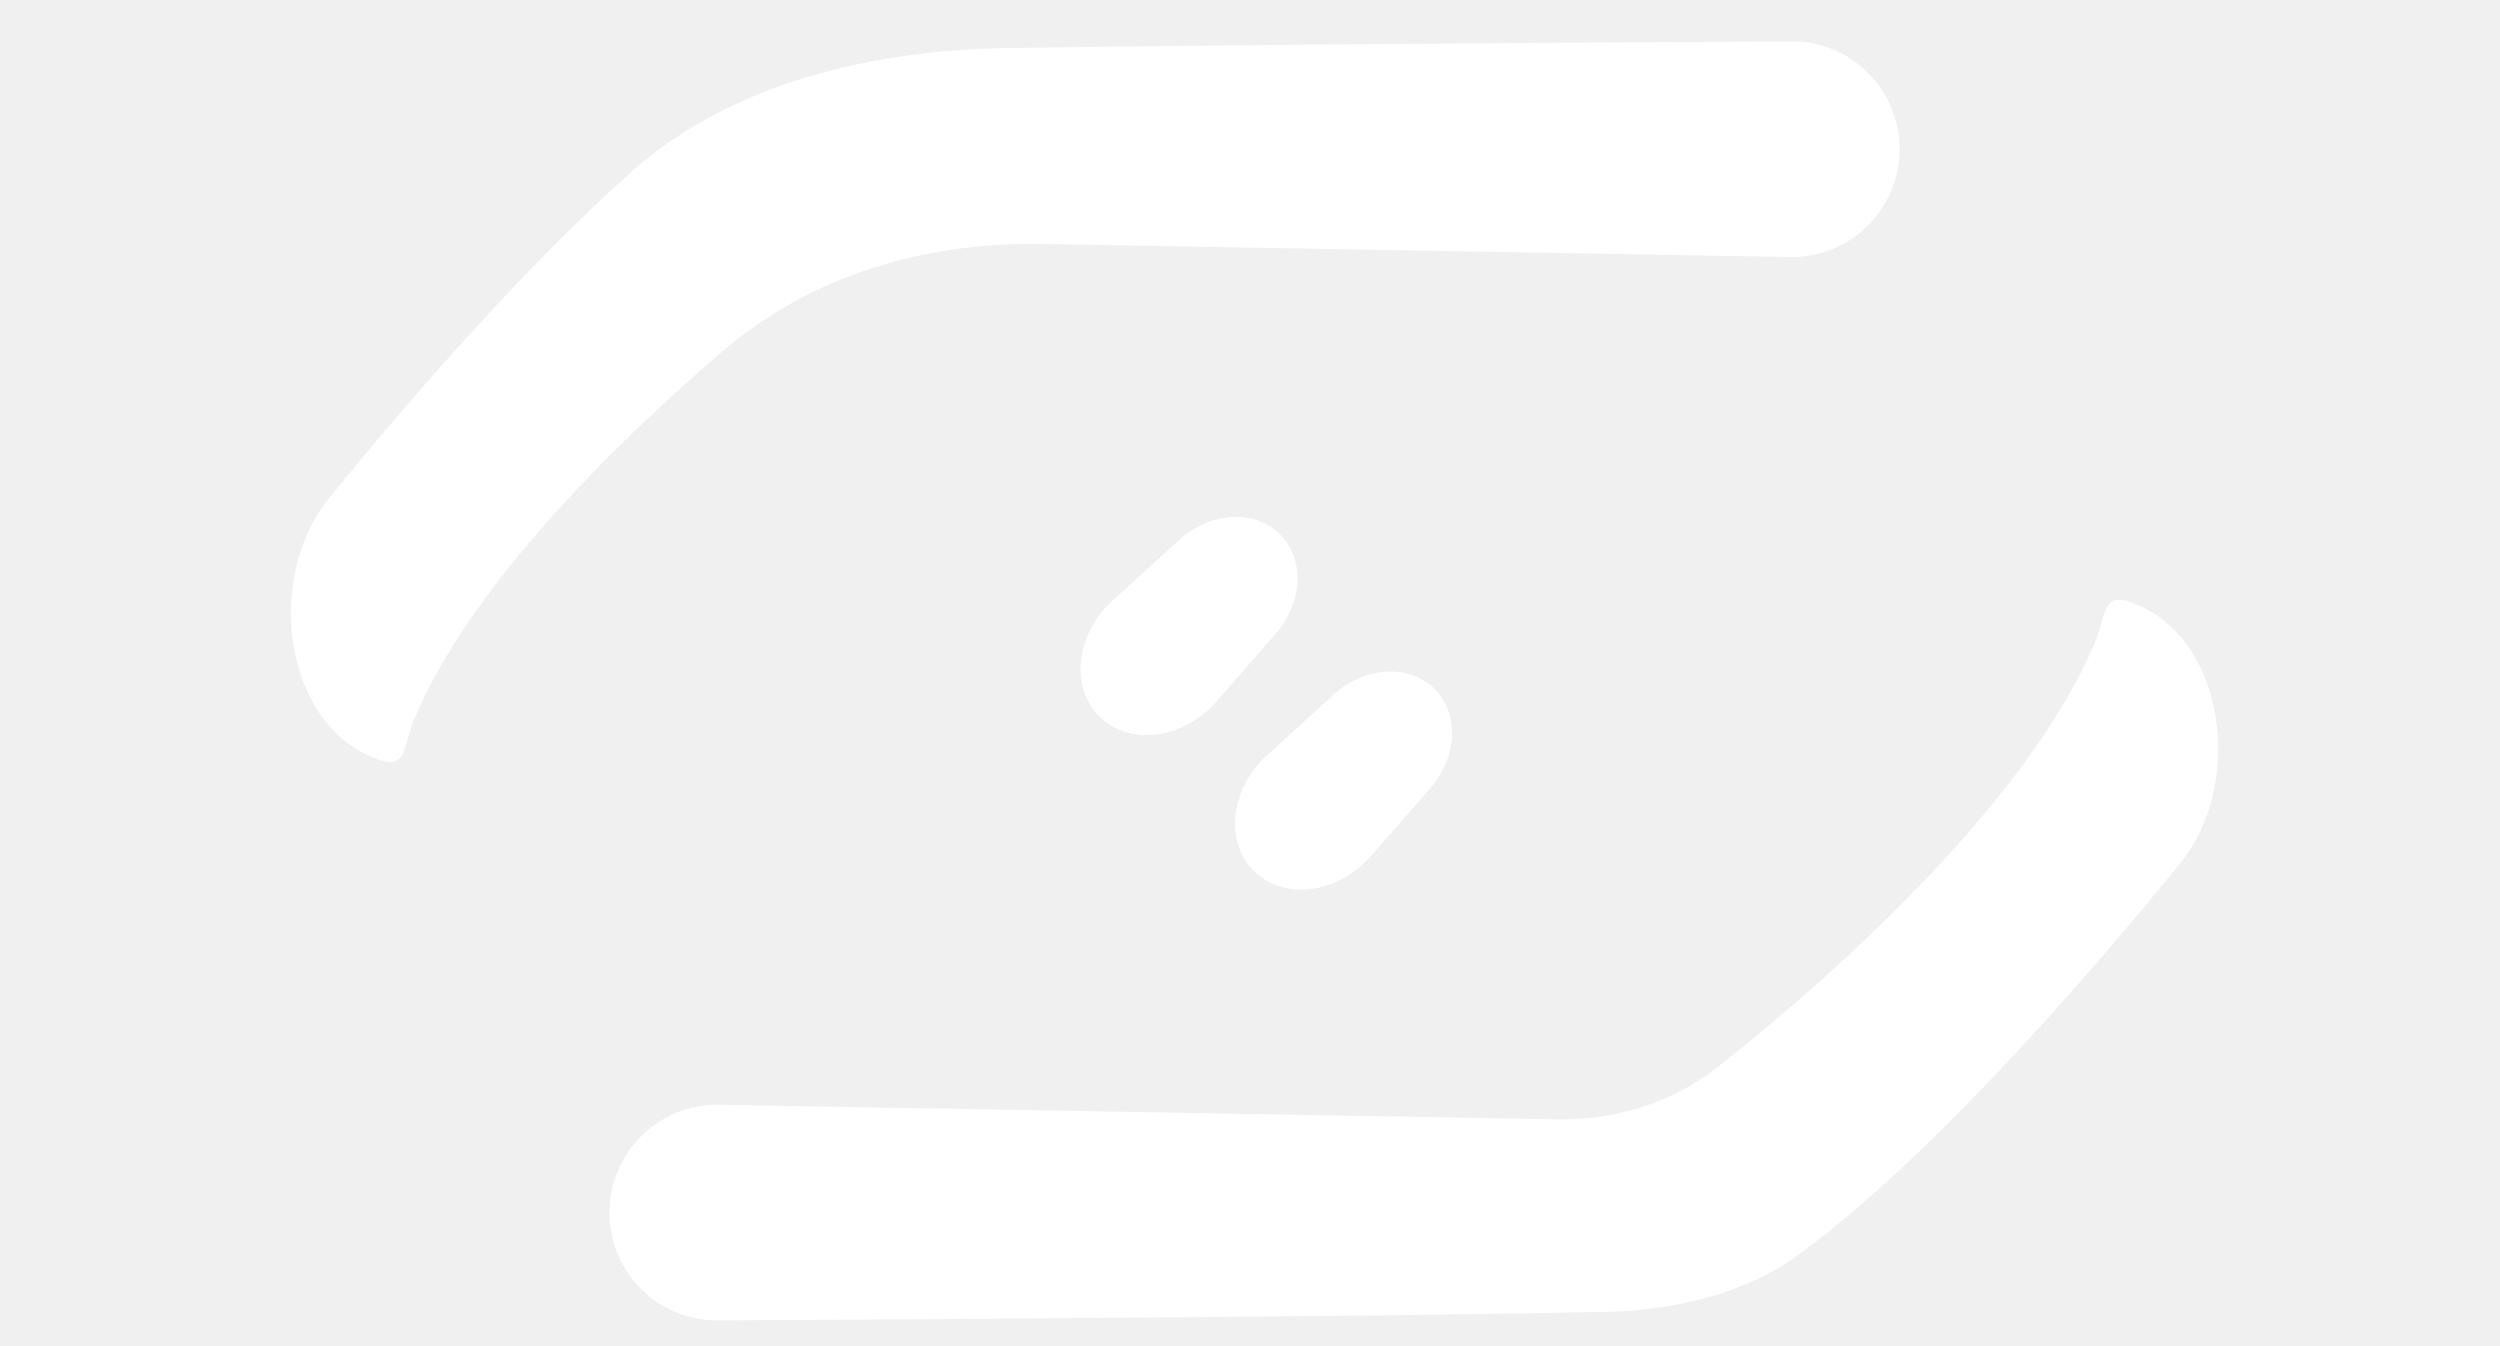
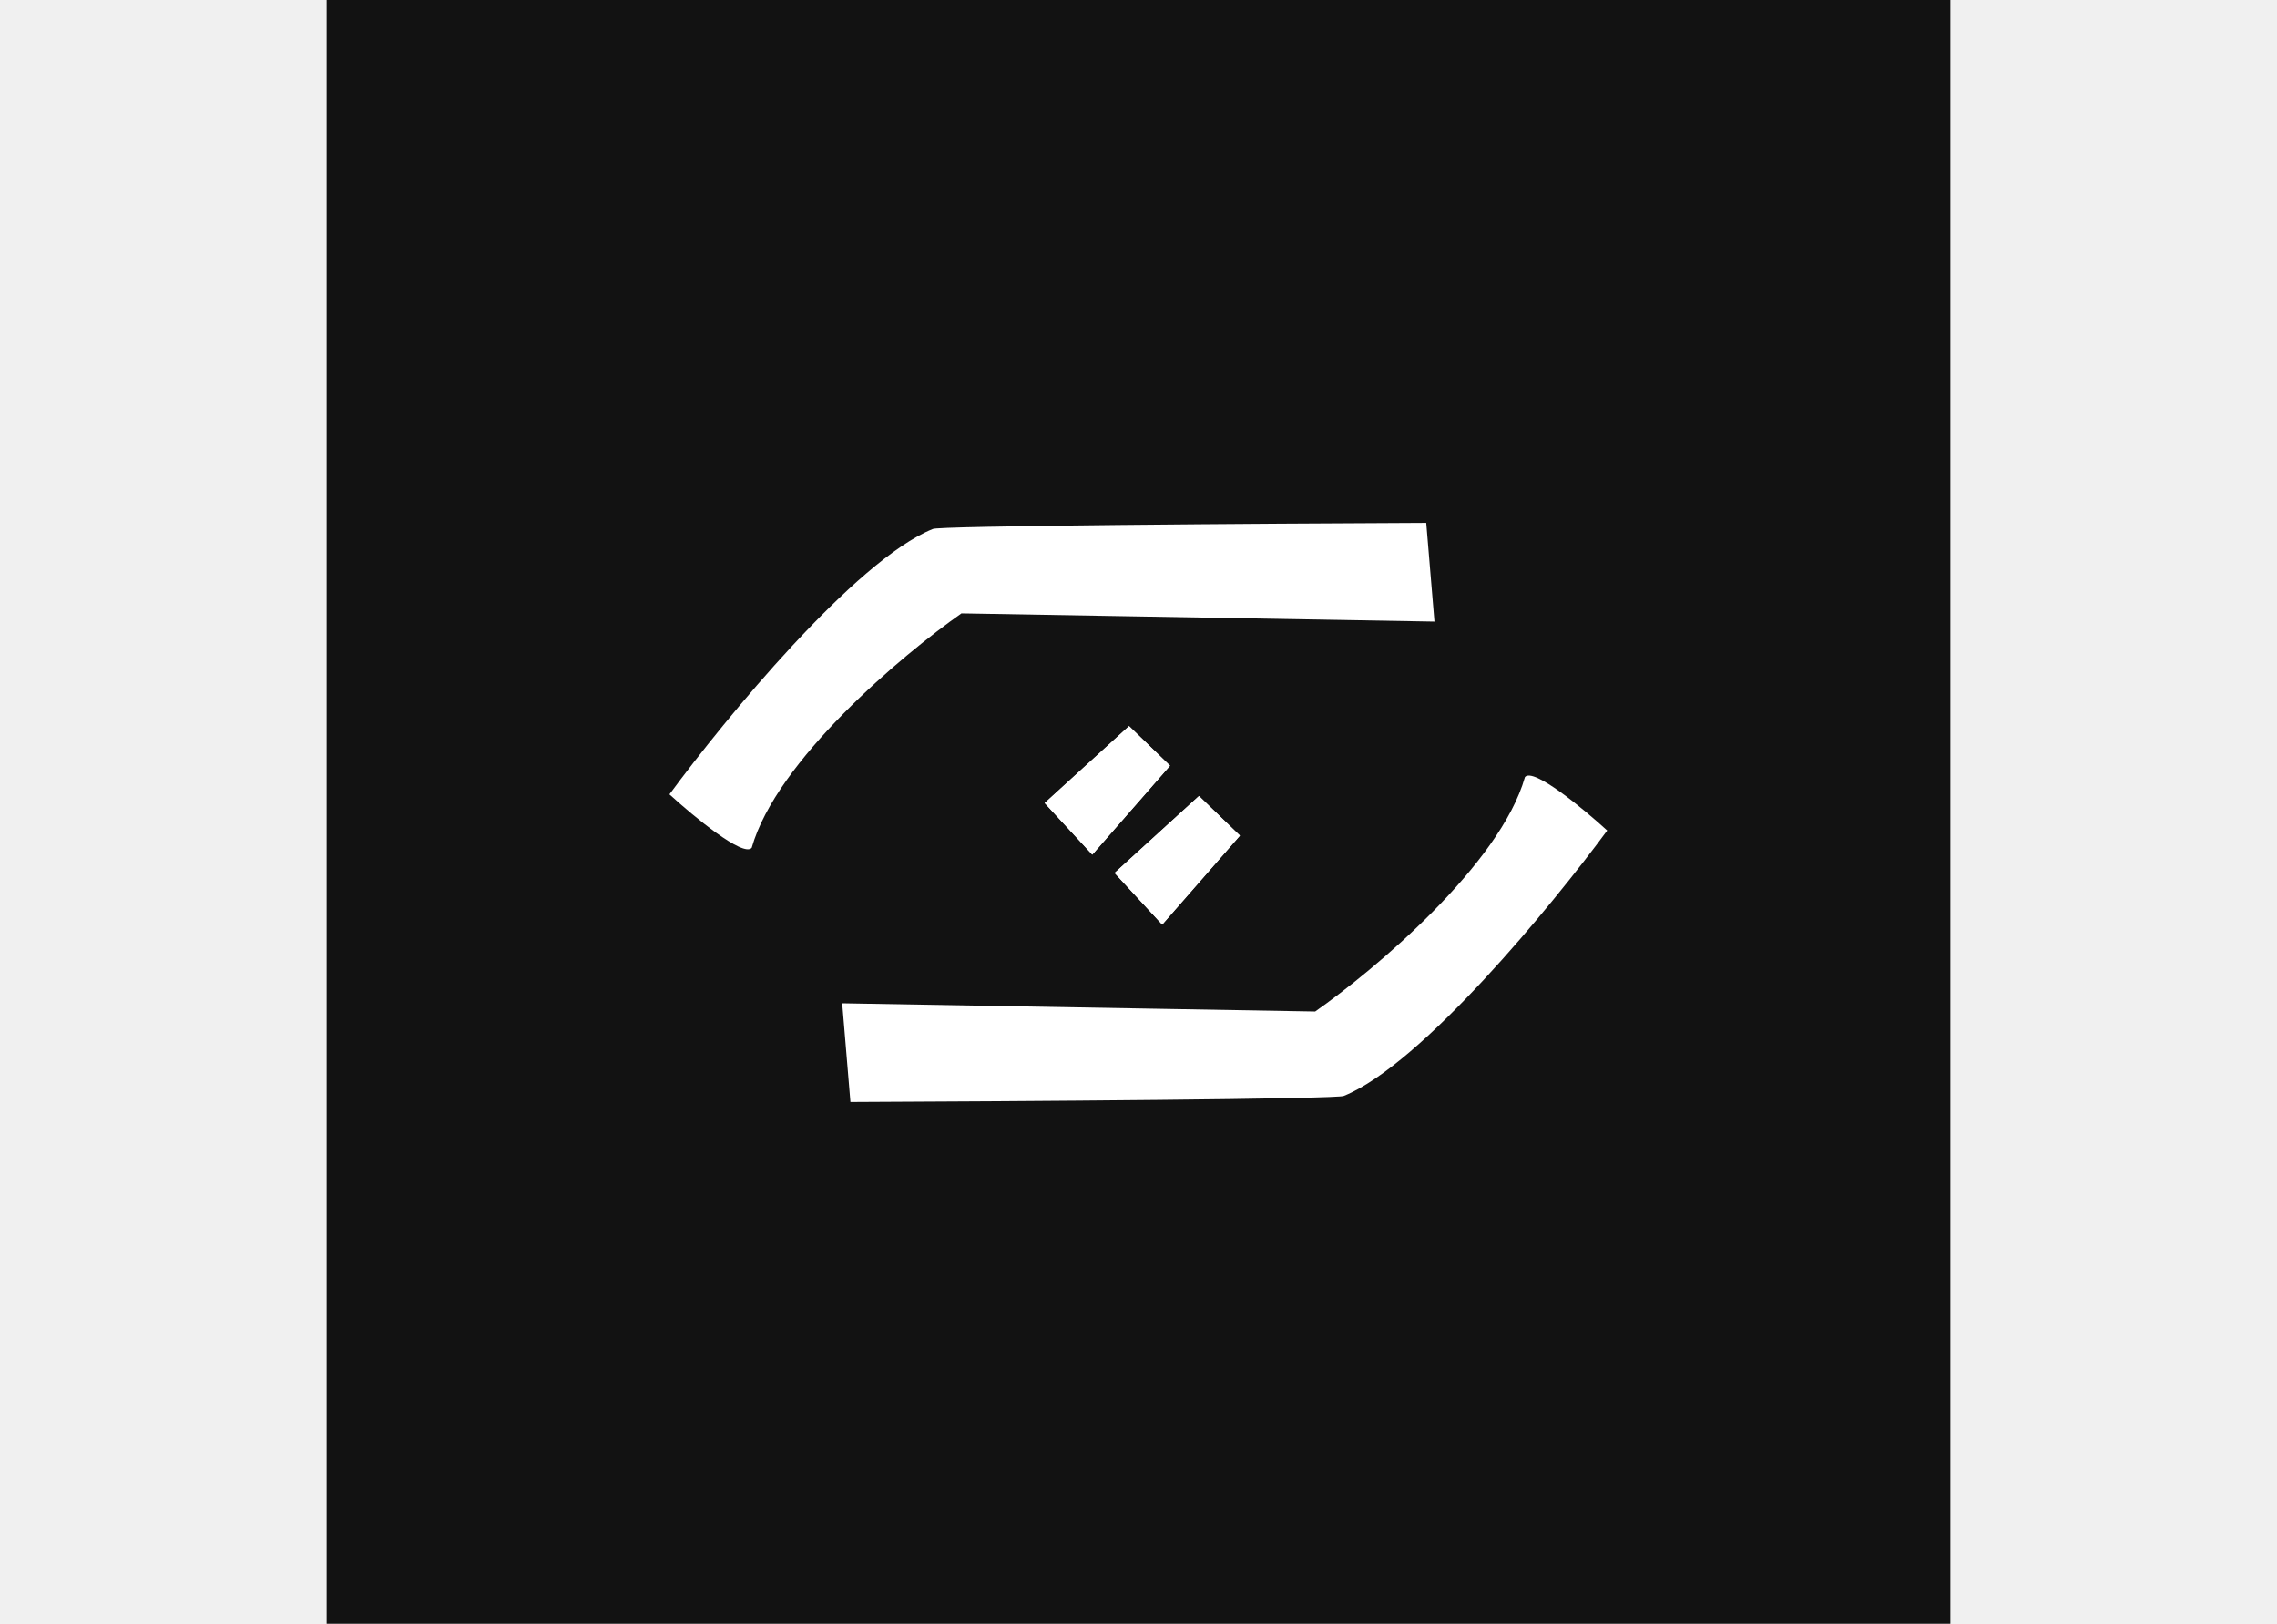
- <svg xmlns="http://www.w3.org/2000/svg" width="275" height="148" viewBox="0 0 275 148" fill="none">
-   <path d="M114.511 26.839L196.881 28.272C203.903 28.394 209.493 22.423 208.91 15.425C208.396 9.256 203.245 4.519 197.055 4.55C170.515 4.683 133.95 4.936 110.64 5.29C96.022 5.511 80.362 9.156 69.46 18.896C58.145 29.005 45.909 42.86 36.165 54.843C29.048 63.595 31.137 80.105 41.853 83.63C44.79 84.596 44.362 81.936 45.565 79.087C51.489 65.052 66.49 49.736 79.631 38.509C89.274 30.271 101.83 26.619 114.511 26.839Z" fill="white" />
-   <path d="M171.244 123.126L79.118 121.524C72.096 121.402 66.506 127.372 67.089 134.371C67.603 140.539 72.754 145.276 78.944 145.245C110.355 145.088 155.807 144.763 176.71 144.301C184.018 144.14 191.852 142.378 197.759 138.072C211.16 128.304 227.495 110.126 239.834 94.953C246.951 86.2 244.862 69.691 234.146 66.166C231.209 65.2 231.637 67.86 230.434 70.709C223.329 87.539 203.172 106.214 188.822 117.466C183.832 121.379 177.584 123.236 171.244 123.126Z" fill="white" />
-   <path d="M150.796 94.155L157.28 86.737C160.331 83.247 160.524 78.429 157.72 75.72C154.92 73.013 150.087 73.336 146.663 76.459L139.378 83.1C135.454 86.678 134.717 92.311 137.744 95.589C140.973 99.086 147.071 98.416 150.796 94.155Z" fill="white" />
-   <path d="M150.796 94.155L157.28 86.737C160.331 83.247 160.524 78.429 157.72 75.72C154.92 73.013 150.087 73.336 146.663 76.459L139.378 83.1C135.454 86.678 134.717 92.311 137.744 95.589C140.973 99.086 147.071 98.416 150.796 94.155Z" fill="white" />
-   <path d="M133.796 77.155L140.279 69.737C143.331 66.247 143.524 61.429 140.72 58.72C137.92 56.013 133.087 56.336 129.663 59.459L122.378 66.1C118.454 69.678 117.717 75.311 120.744 78.589C123.973 82.086 130.071 81.416 133.796 77.155Z" fill="white" />
-   <path d="M133.796 77.155L140.279 69.737C143.331 66.247 143.524 61.429 140.72 58.72C137.92 56.013 133.087 56.336 129.663 59.459L122.378 66.1C118.454 69.678 117.717 75.311 120.744 78.589C123.973 82.086 130.071 81.416 133.796 77.155Z" fill="white" />
+ <svg xmlns="http://www.w3.org/2000/svg" width="1436" height="1024" viewBox="0 0 1436 1024" fill="none">
+   <rect width="1024" height="1024" transform="translate(206)" fill="#121212" />
+   <path d="M606.356 386.814L904.648 392.002L899.461 329.749C796.139 330.182 589.236 331.565 588.199 333.64C539.434 353.353 457.209 453.389 422.192 500.943C437.323 514.777 468.882 540.889 474.069 534.663C489.632 479.674 568.745 413.185 606.356 386.814Z" fill="white" />
+   <path d="M829.427 637.887L531.135 632.699L536.322 694.952C639.644 694.519 846.547 693.136 847.584 691.061C896.349 671.348 978.574 571.312 1013.59 523.758C998.46 509.924 966.901 483.812 961.714 490.038C946.151 545.027 867.038 611.516 829.427 637.887Z" fill="white" />
+   <path d="M781.966 526.97L756.142 502.013L702.925 550.529L732.949 583.045L781.966 526.97Z" fill="white" />
+   <path d="M781.966 526.97L756.142 502.013L702.925 550.529L732.949 583.045L781.966 526.97Z" fill="white" />
+   <path d="M737.871 482.875L712.047 457.917L658.83 506.434L688.854 538.95L737.871 482.875Z" fill="white" />
+   <path d="M737.871 482.875L712.047 457.917L658.83 506.434L688.854 538.95L737.871 482.875Z" fill="white" />
</svg>
